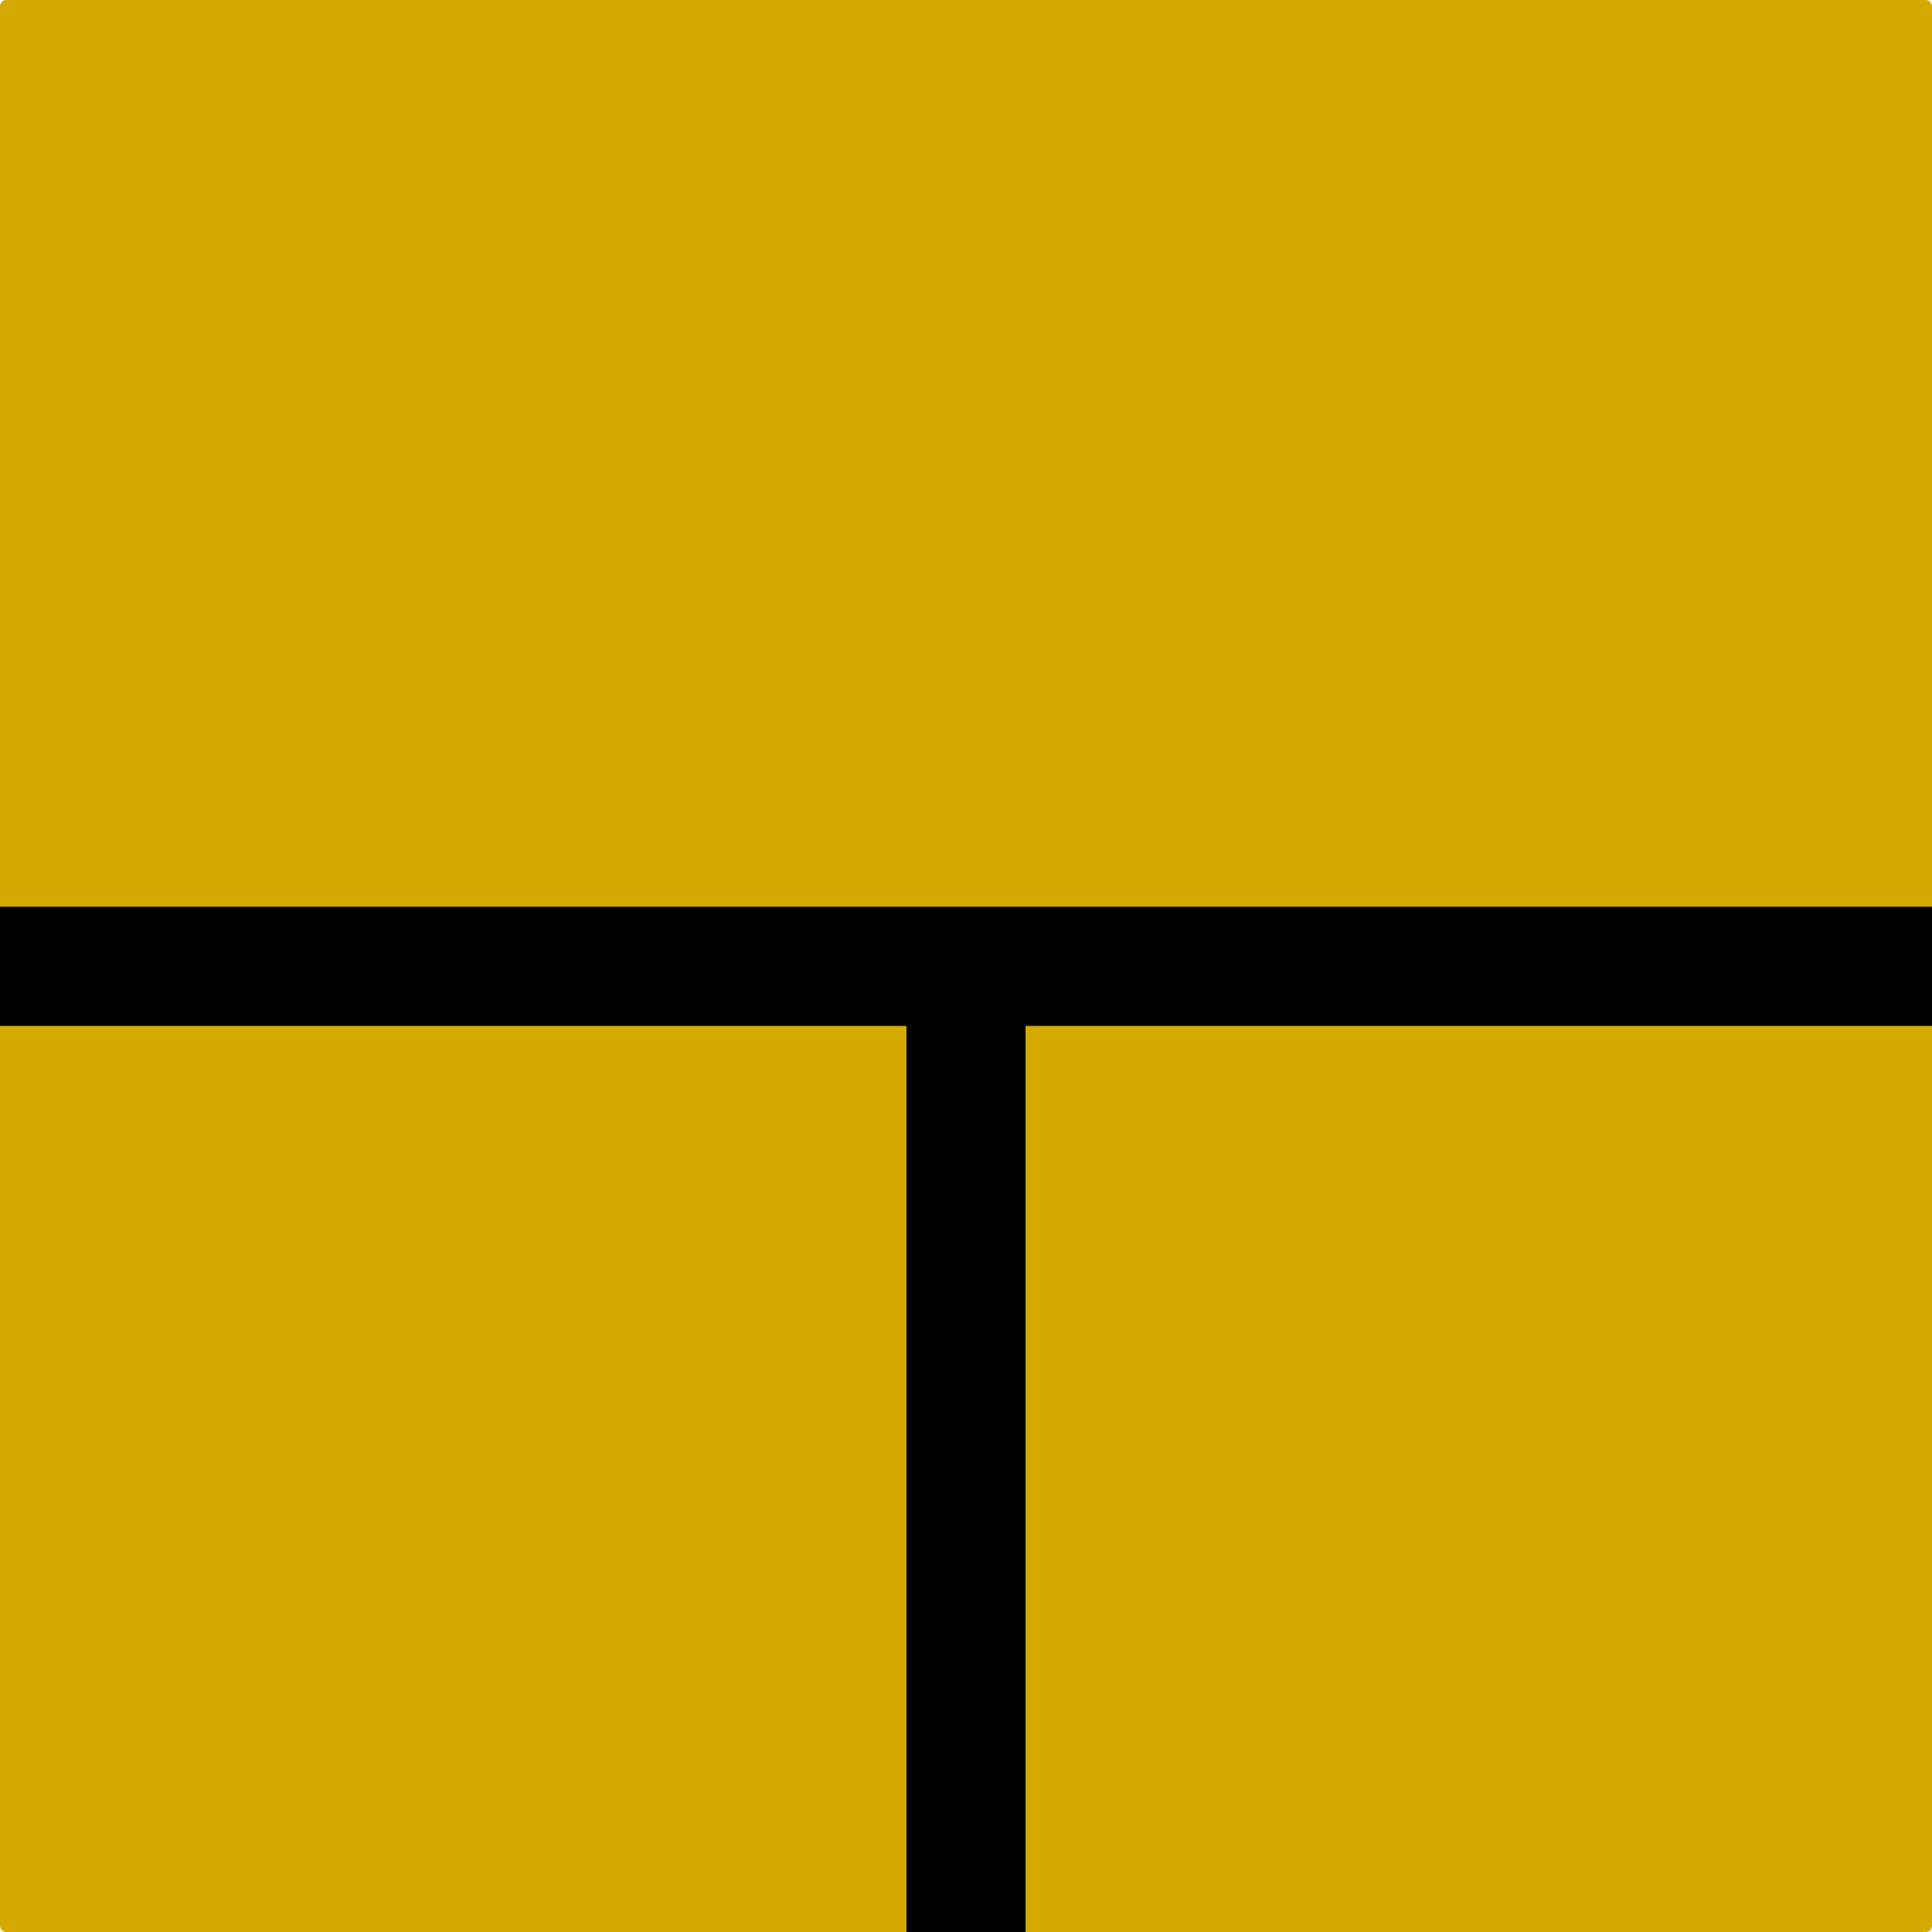
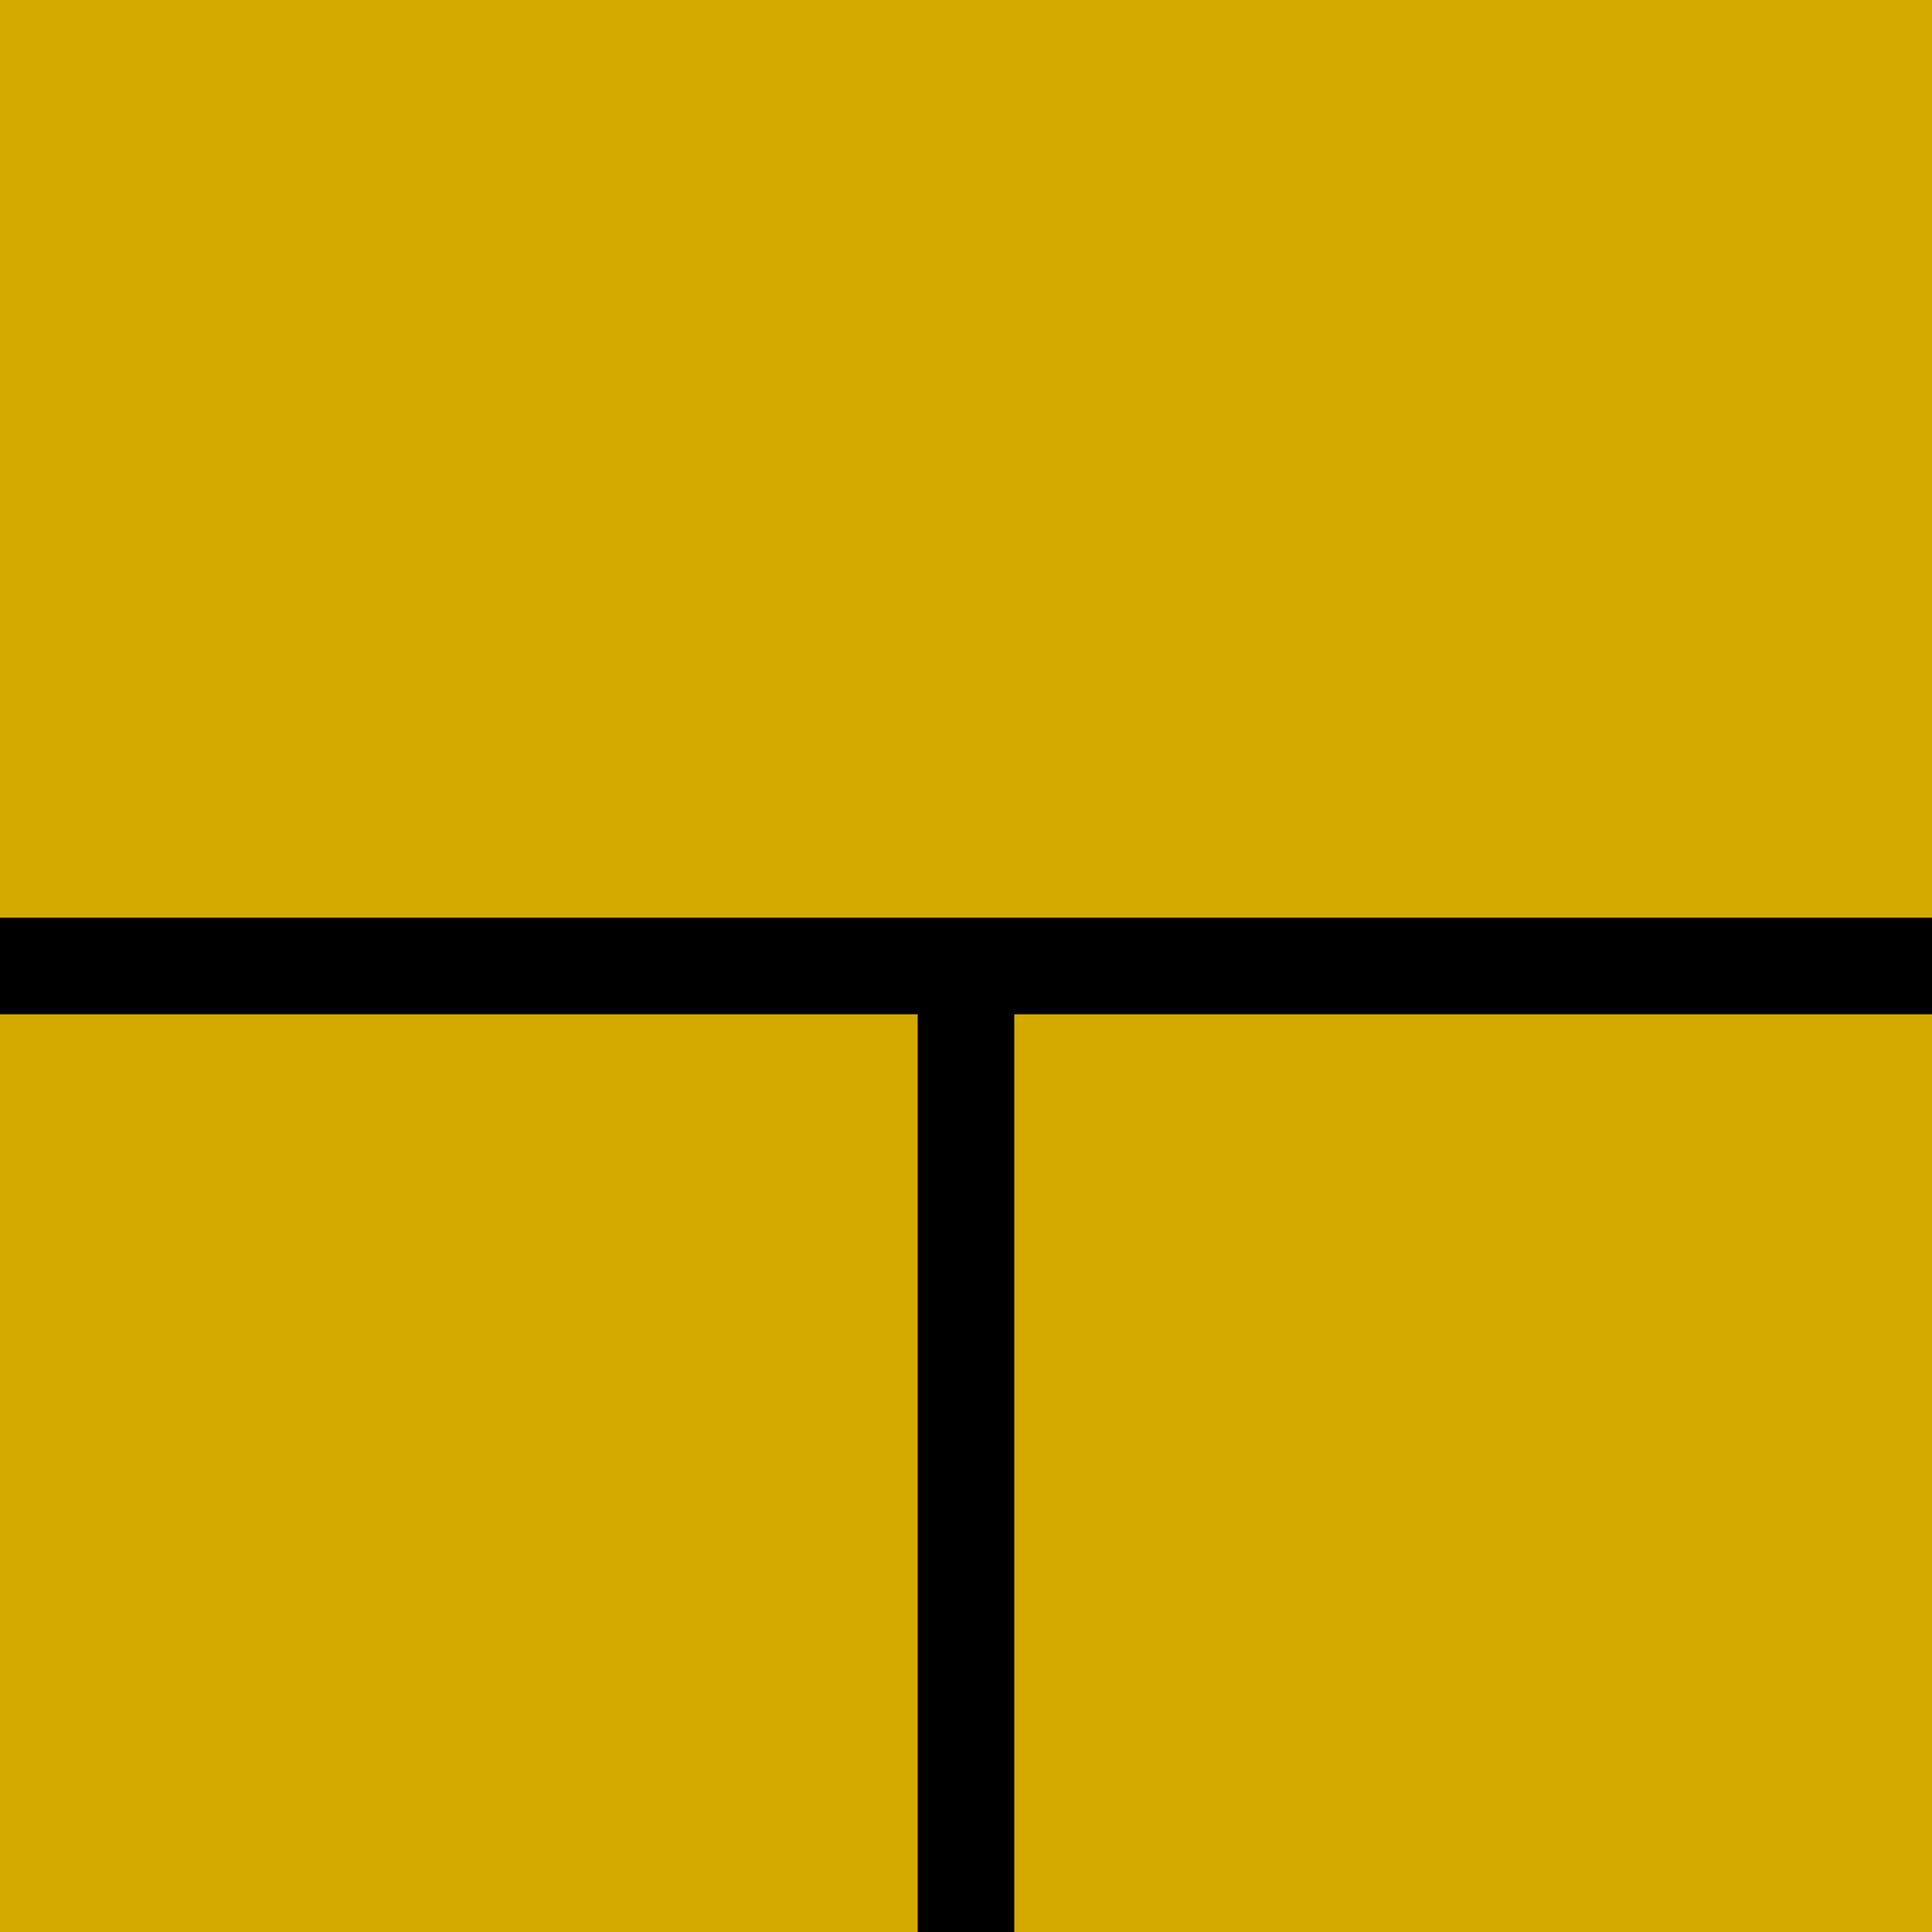
<svg xmlns="http://www.w3.org/2000/svg" version="1.1" id="svg2" height="1000" width="1000" viewBox="0 0 1000 1000">
  <defs id="defs4" />
  <g id="g4846">
-     <g id="layer2" transform="matrix(0.88278,0,0,0.91122,54.93134,50.12012)">
-       <rect ry="3.628" y="-55.003" x="-62.225" height="1097.43" width="1132.785" id="rect4582" style="fill:#d4aa00" />
+     <g id="layer2">
+       <rect y="0" x="0" height="1000" width="1000" id="rect4582" style="fill:#d4aa00" />
    </g>
    <g id="layer1" />
-     <rect y="493.417" x="469.527" height="508.14" width="60.947" id="rect3765" style="fill:#000000;fill-rule:evenodd;stroke:#000000;stroke-width:0.714px;stroke-linecap:butt;stroke-linejoin:miter;stroke-opacity:1" />
-     <rect transform="matrix(0,1,-1,0,0,0)" y="-1001.414" x="469.842" height="1002.828" width="60.66" id="rect3765-3" style="fill:#000000;fill-rule:evenodd;stroke:#000000;stroke-width:1px;stroke-linecap:butt;stroke-linejoin:miter;stroke-opacity:1" />
+     <rect y="500" x="475" height="500" width="50" id="rect3765" style="fill:#000000;fill-rule:evenodd;stroke:#000000;stroke-width:0px;stroke-linecap:butt;stroke-linejoin:miter;stroke-opacity:1" />
+     <rect x="0" y="475" height="50" width="1000" id="rect3765-3" style="fill:#000000;fill-rule:evenodd;stroke:#000000;stroke-width:0px;stroke-linecap:butt;stroke-linejoin:miter;stroke-opacity:1" />
  </g>
</svg>
